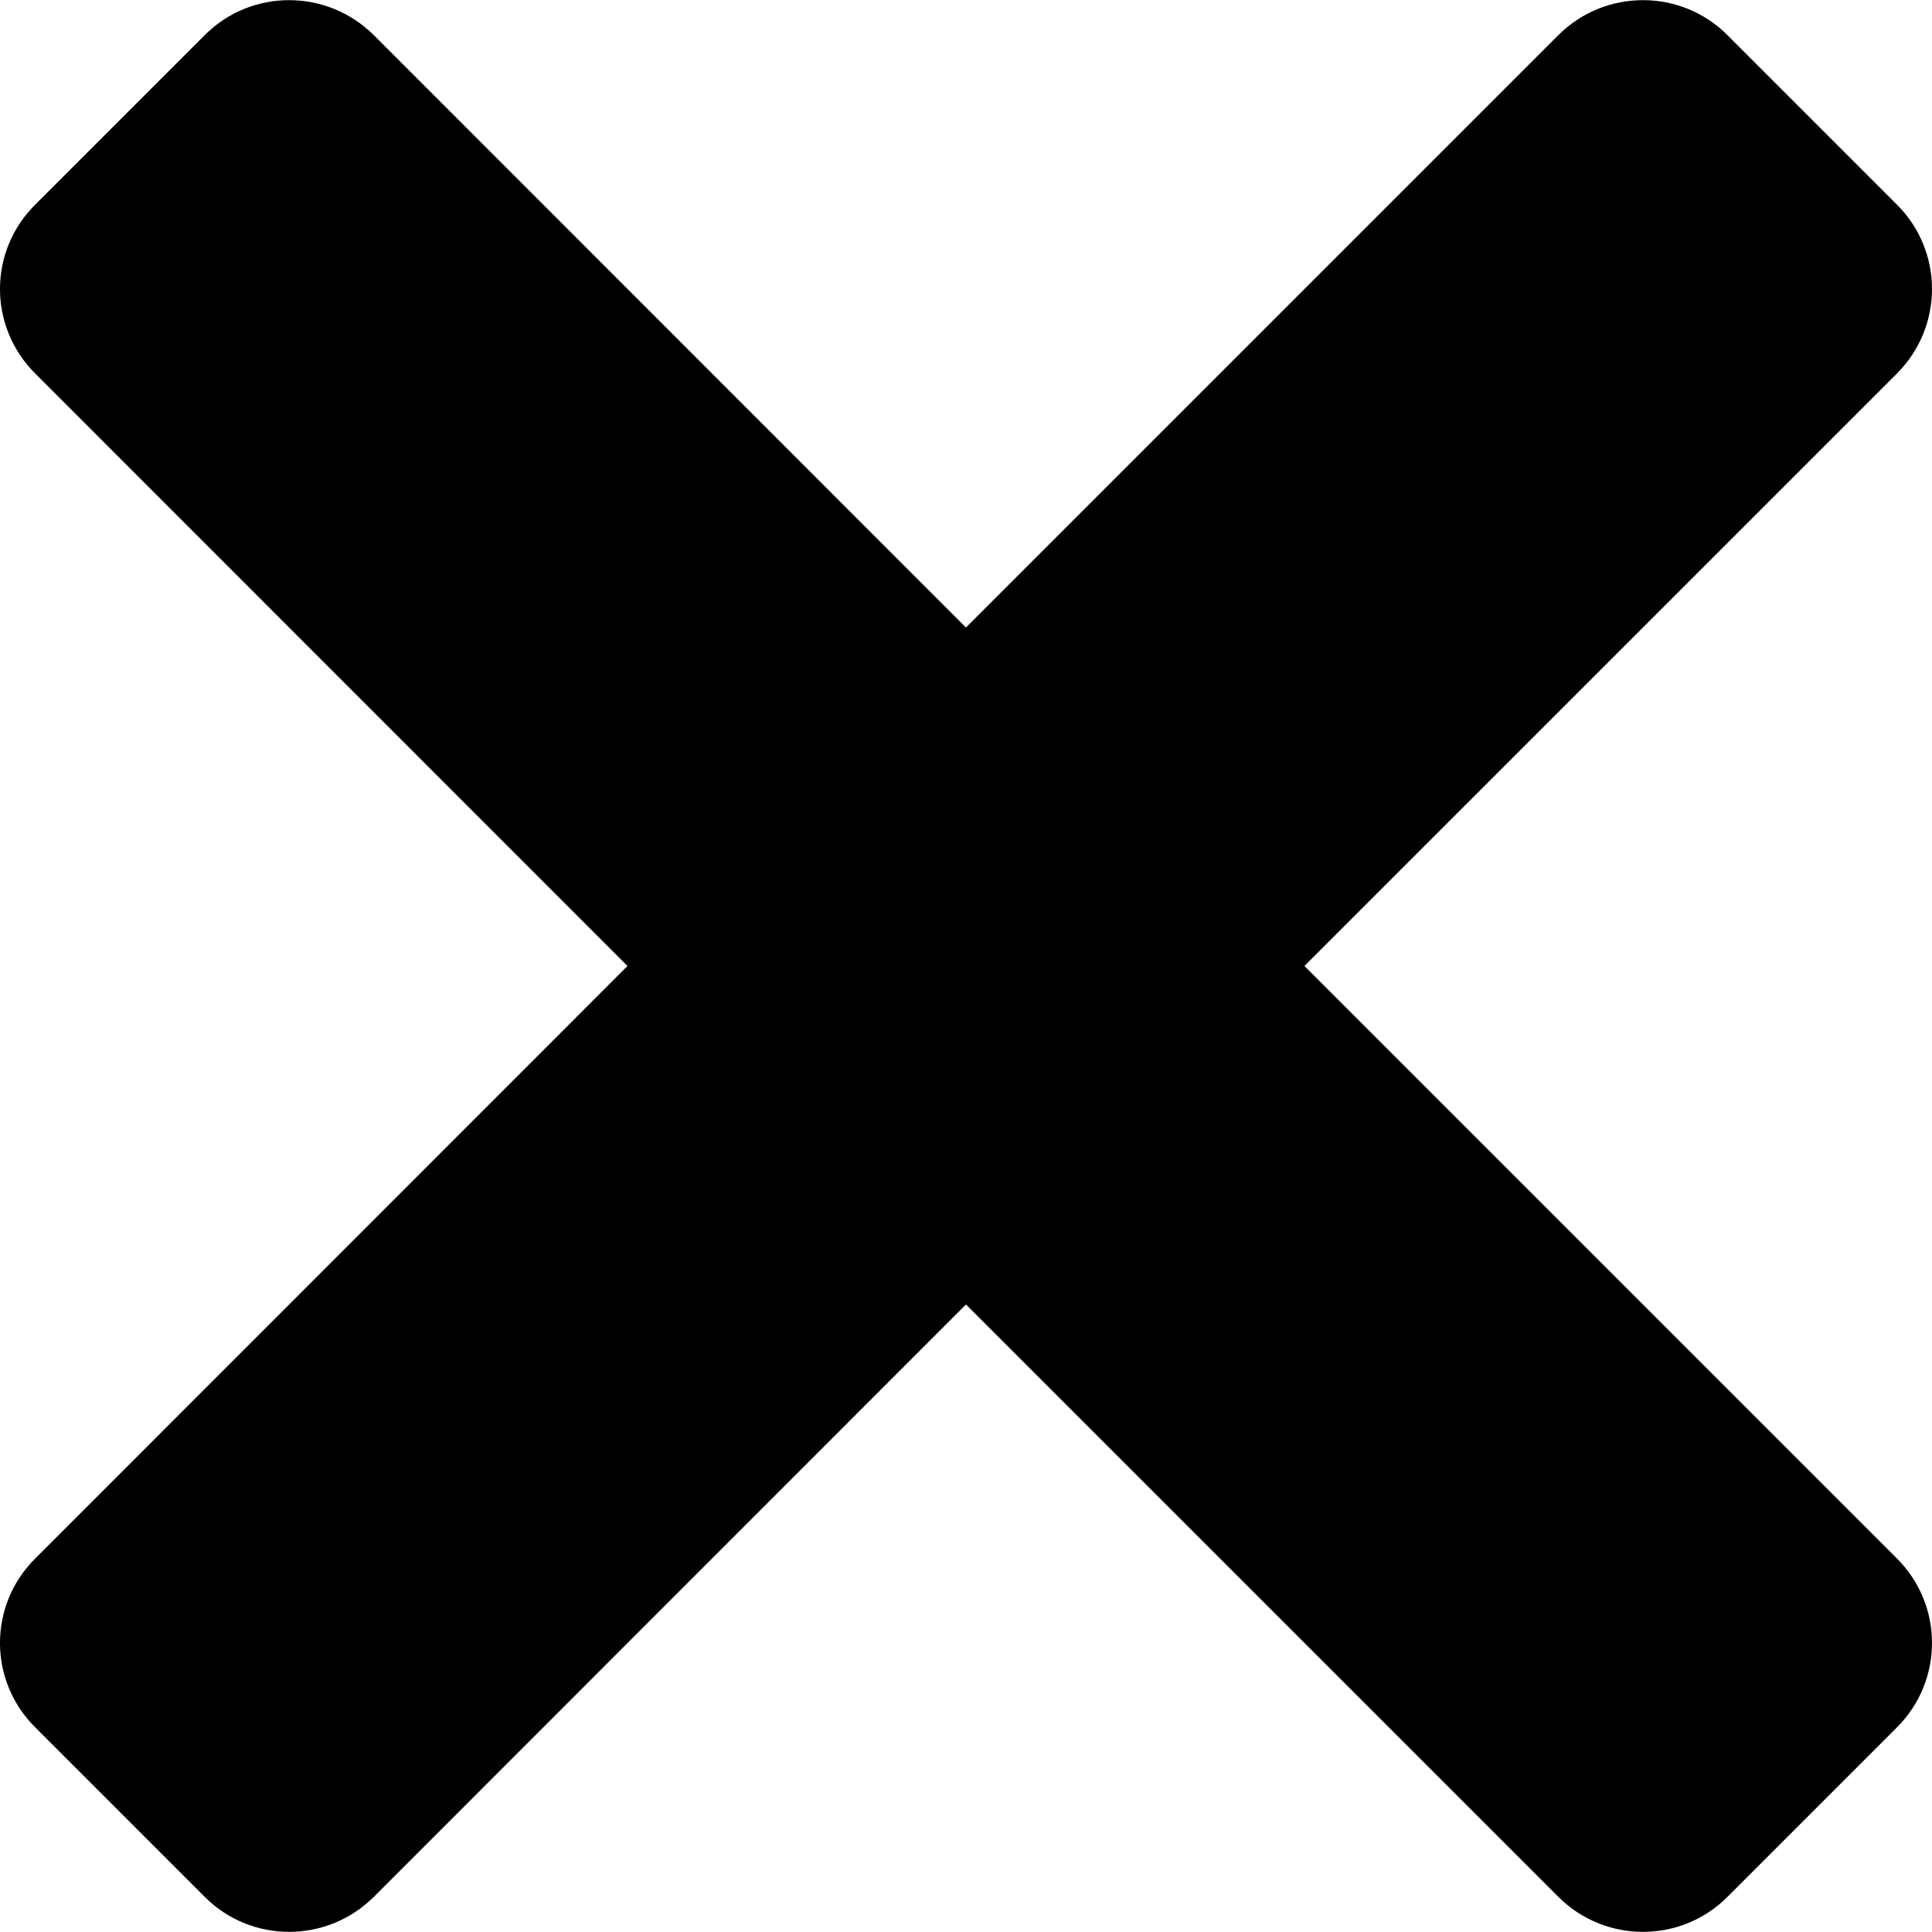
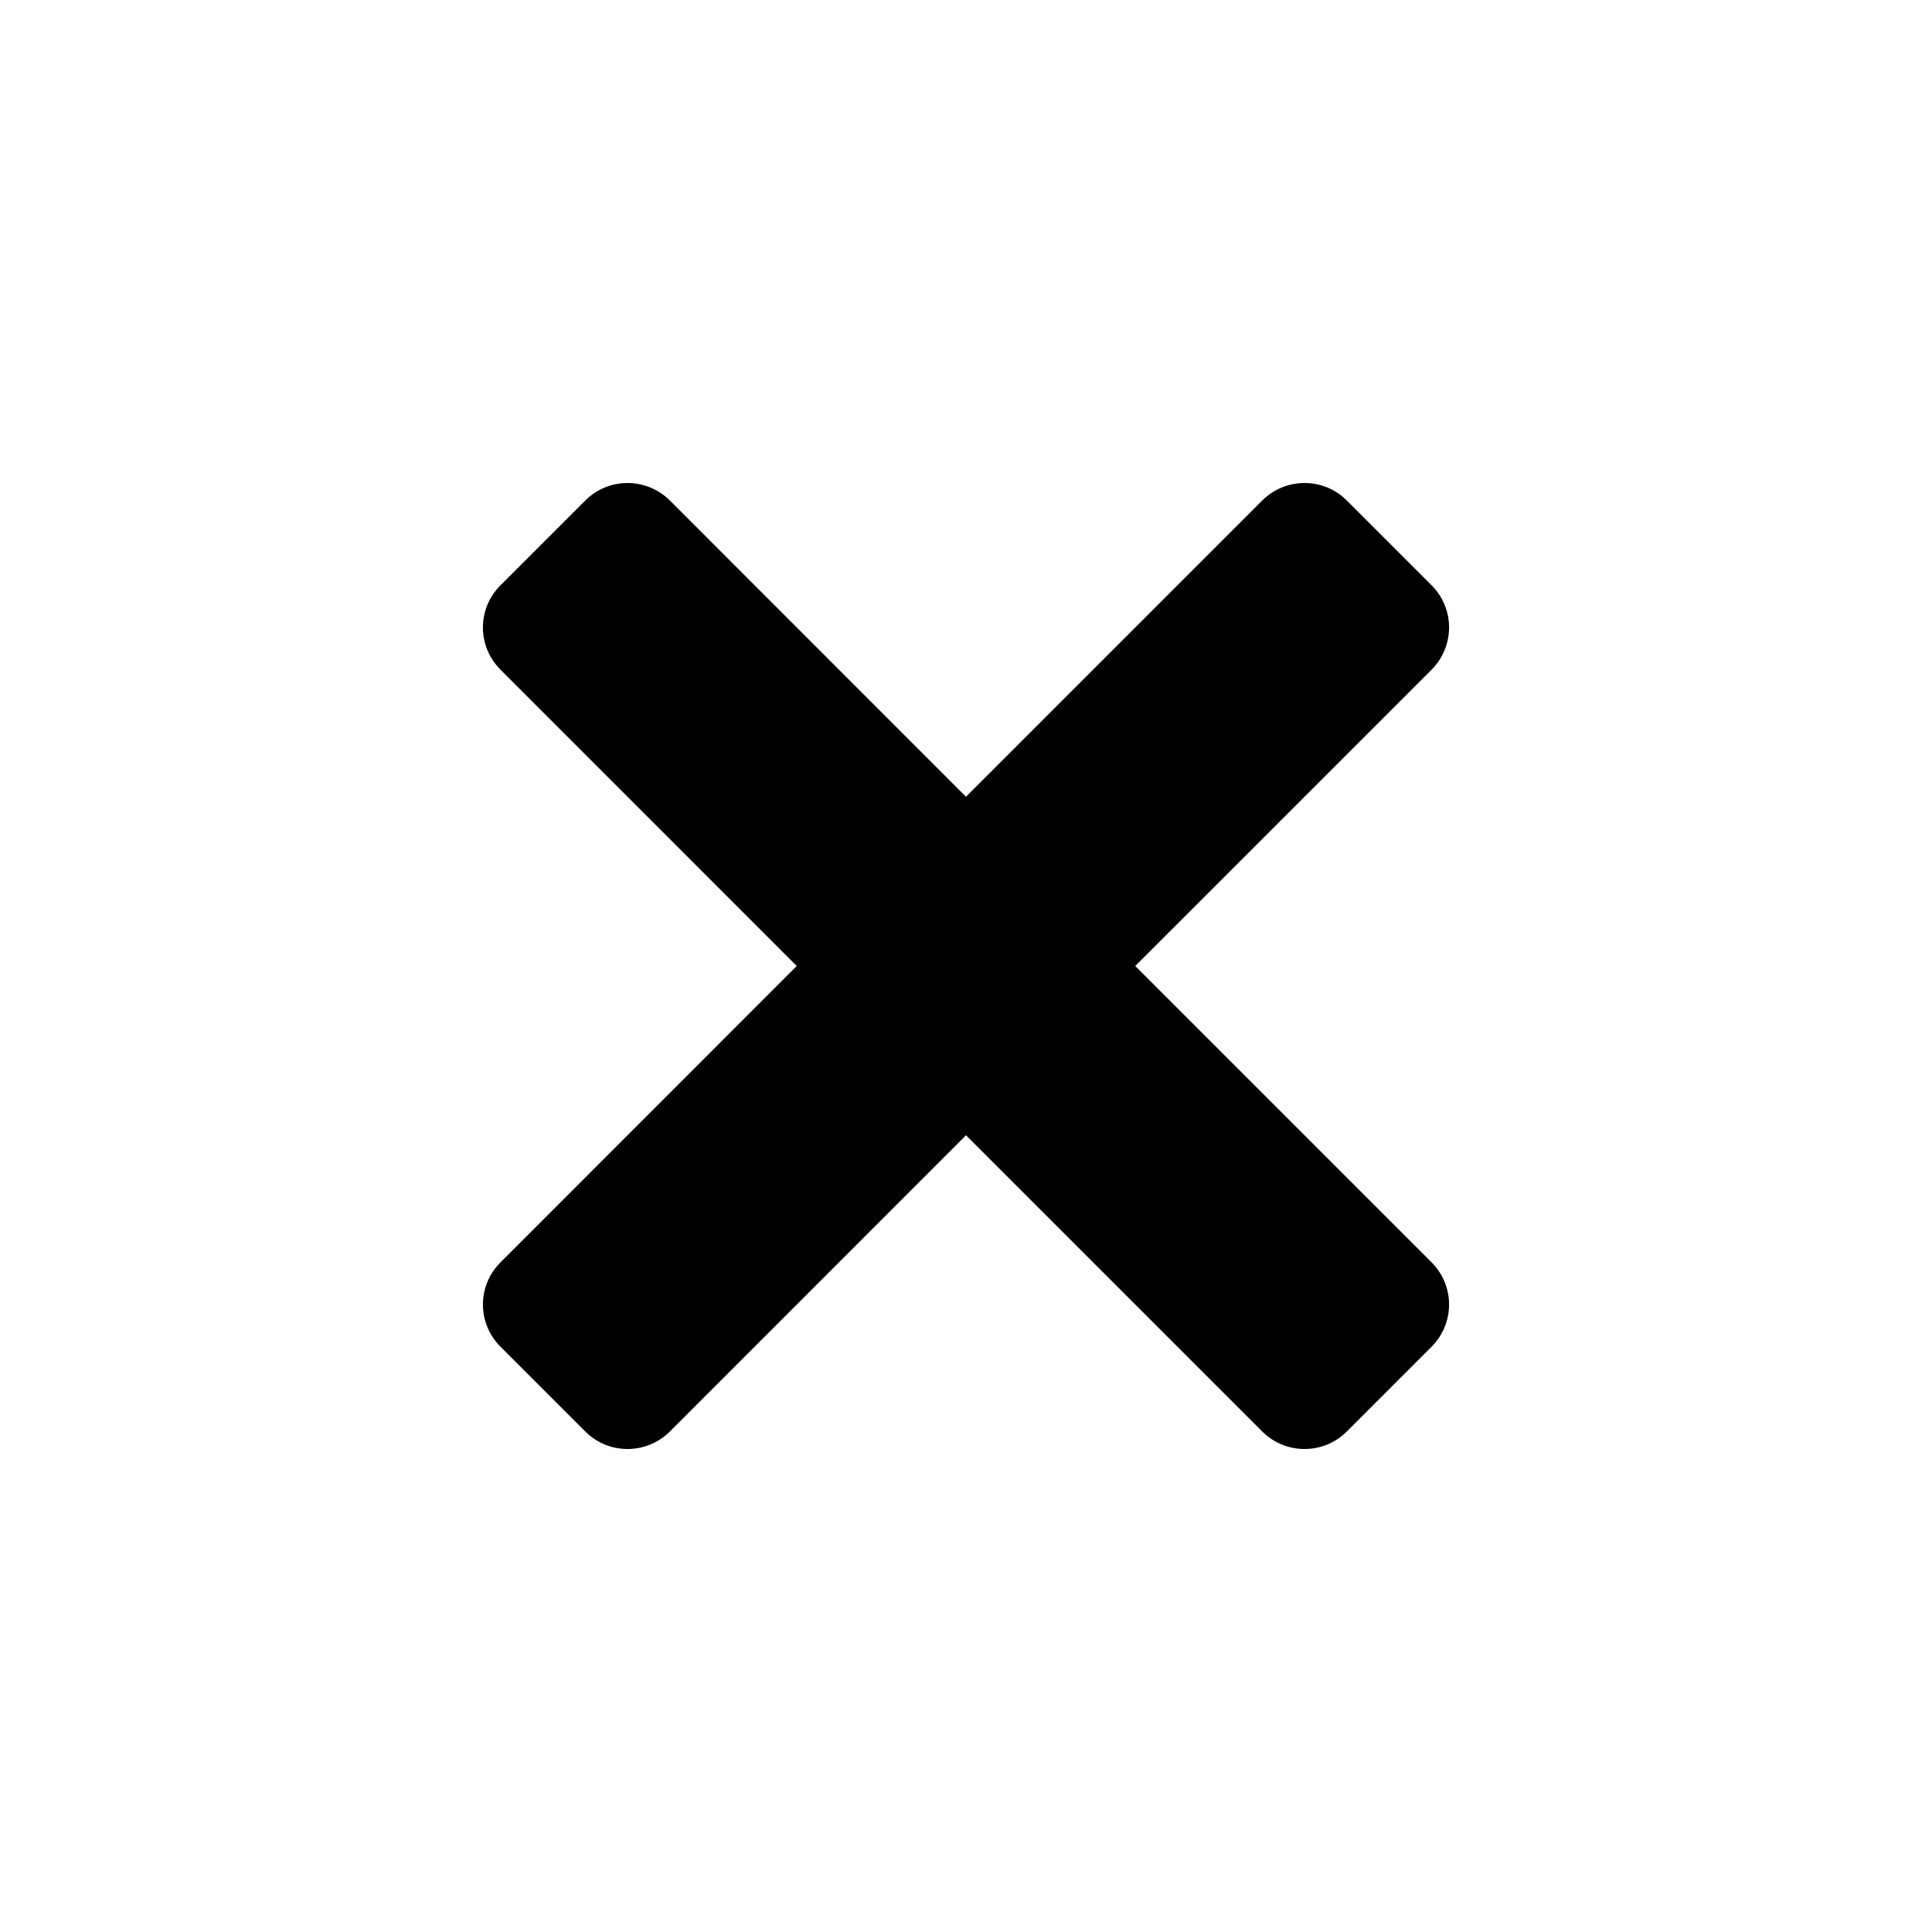
<svg xmlns="http://www.w3.org/2000/svg" version="1.1" id="Layer_1" x="0px" y="0px" width="200px" height="200px" viewBox="0 0 200 200" enable-background="new 0 0 200 200" xml:space="preserve">
-   <path d="M196.352,161.316l-61.317-61.317l61.317-61.314c4.864-4.864,4.864-12.68,0-17.521l-17.52-17.52  c-4.815-4.839-12.68-4.839-17.519,0L99.996,64.962L38.705,3.645c-4.864-4.839-12.705-4.839-17.521,0l-17.52,17.52  c-4.888,4.841-4.888,12.656,0,17.521l61.294,61.314L3.665,161.316c-4.888,4.839-4.888,12.68,0,17.519l17.52,17.52  c4.815,4.841,12.656,4.841,17.521,0l61.291-61.317l61.317,61.317c4.839,4.841,12.703,4.841,17.519,0l17.52-17.52  C201.216,173.996,201.216,166.155,196.352,161.316" />
+   <path d="M148.183,130.663L117.52,100l30.663-30.662c2.433-2.433,2.433-6.341,0-8.762l-8.761-8.761c-2.408-2.42-6.341-2.42-8.761,0  L99.998,82.479l-30.65-30.663c-2.433-2.42-6.354-2.42-8.762,0l-8.761,8.761c-2.444,2.421-2.444,6.329,0,8.762L82.477,100  l-30.651,30.663c-2.444,2.42-2.444,6.341,0,8.761l8.761,8.761c2.408,2.421,6.329,2.421,8.762,0l30.65-30.663l30.663,30.663  c2.42,2.421,6.353,2.421,8.761,0l8.761-8.761C150.615,137.004,150.615,133.083,148.183,130.663" />
</svg>
